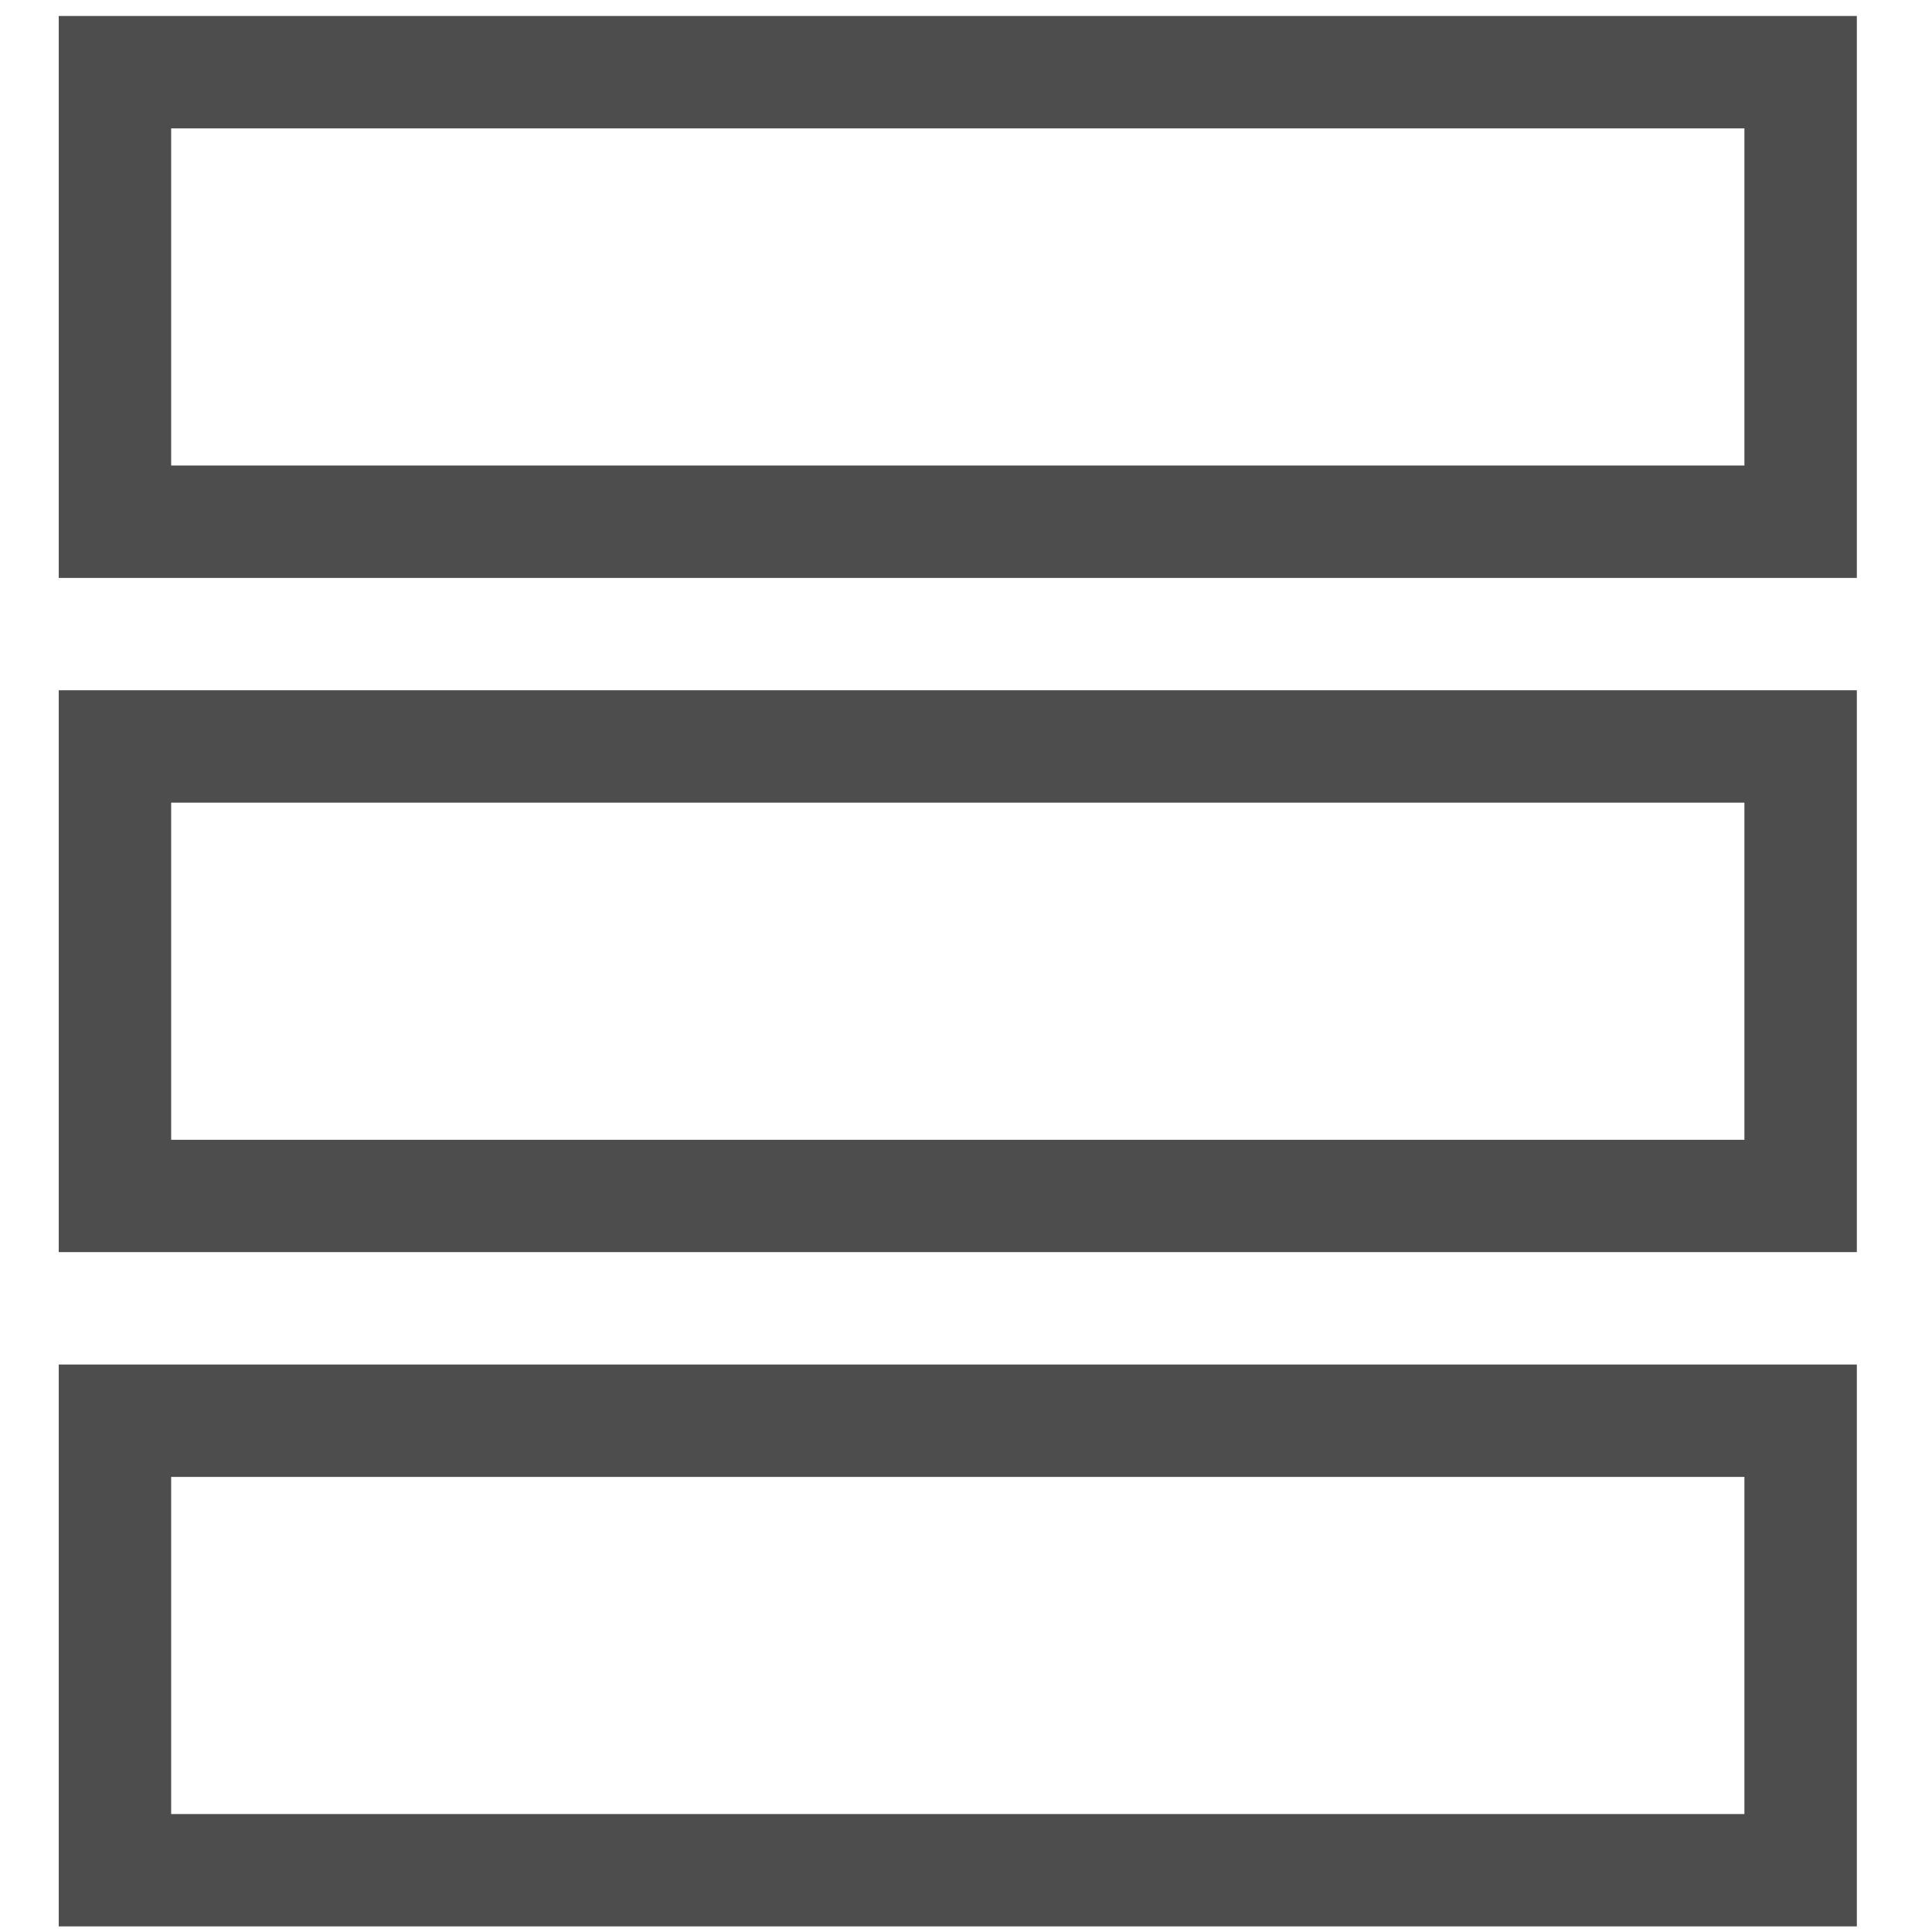
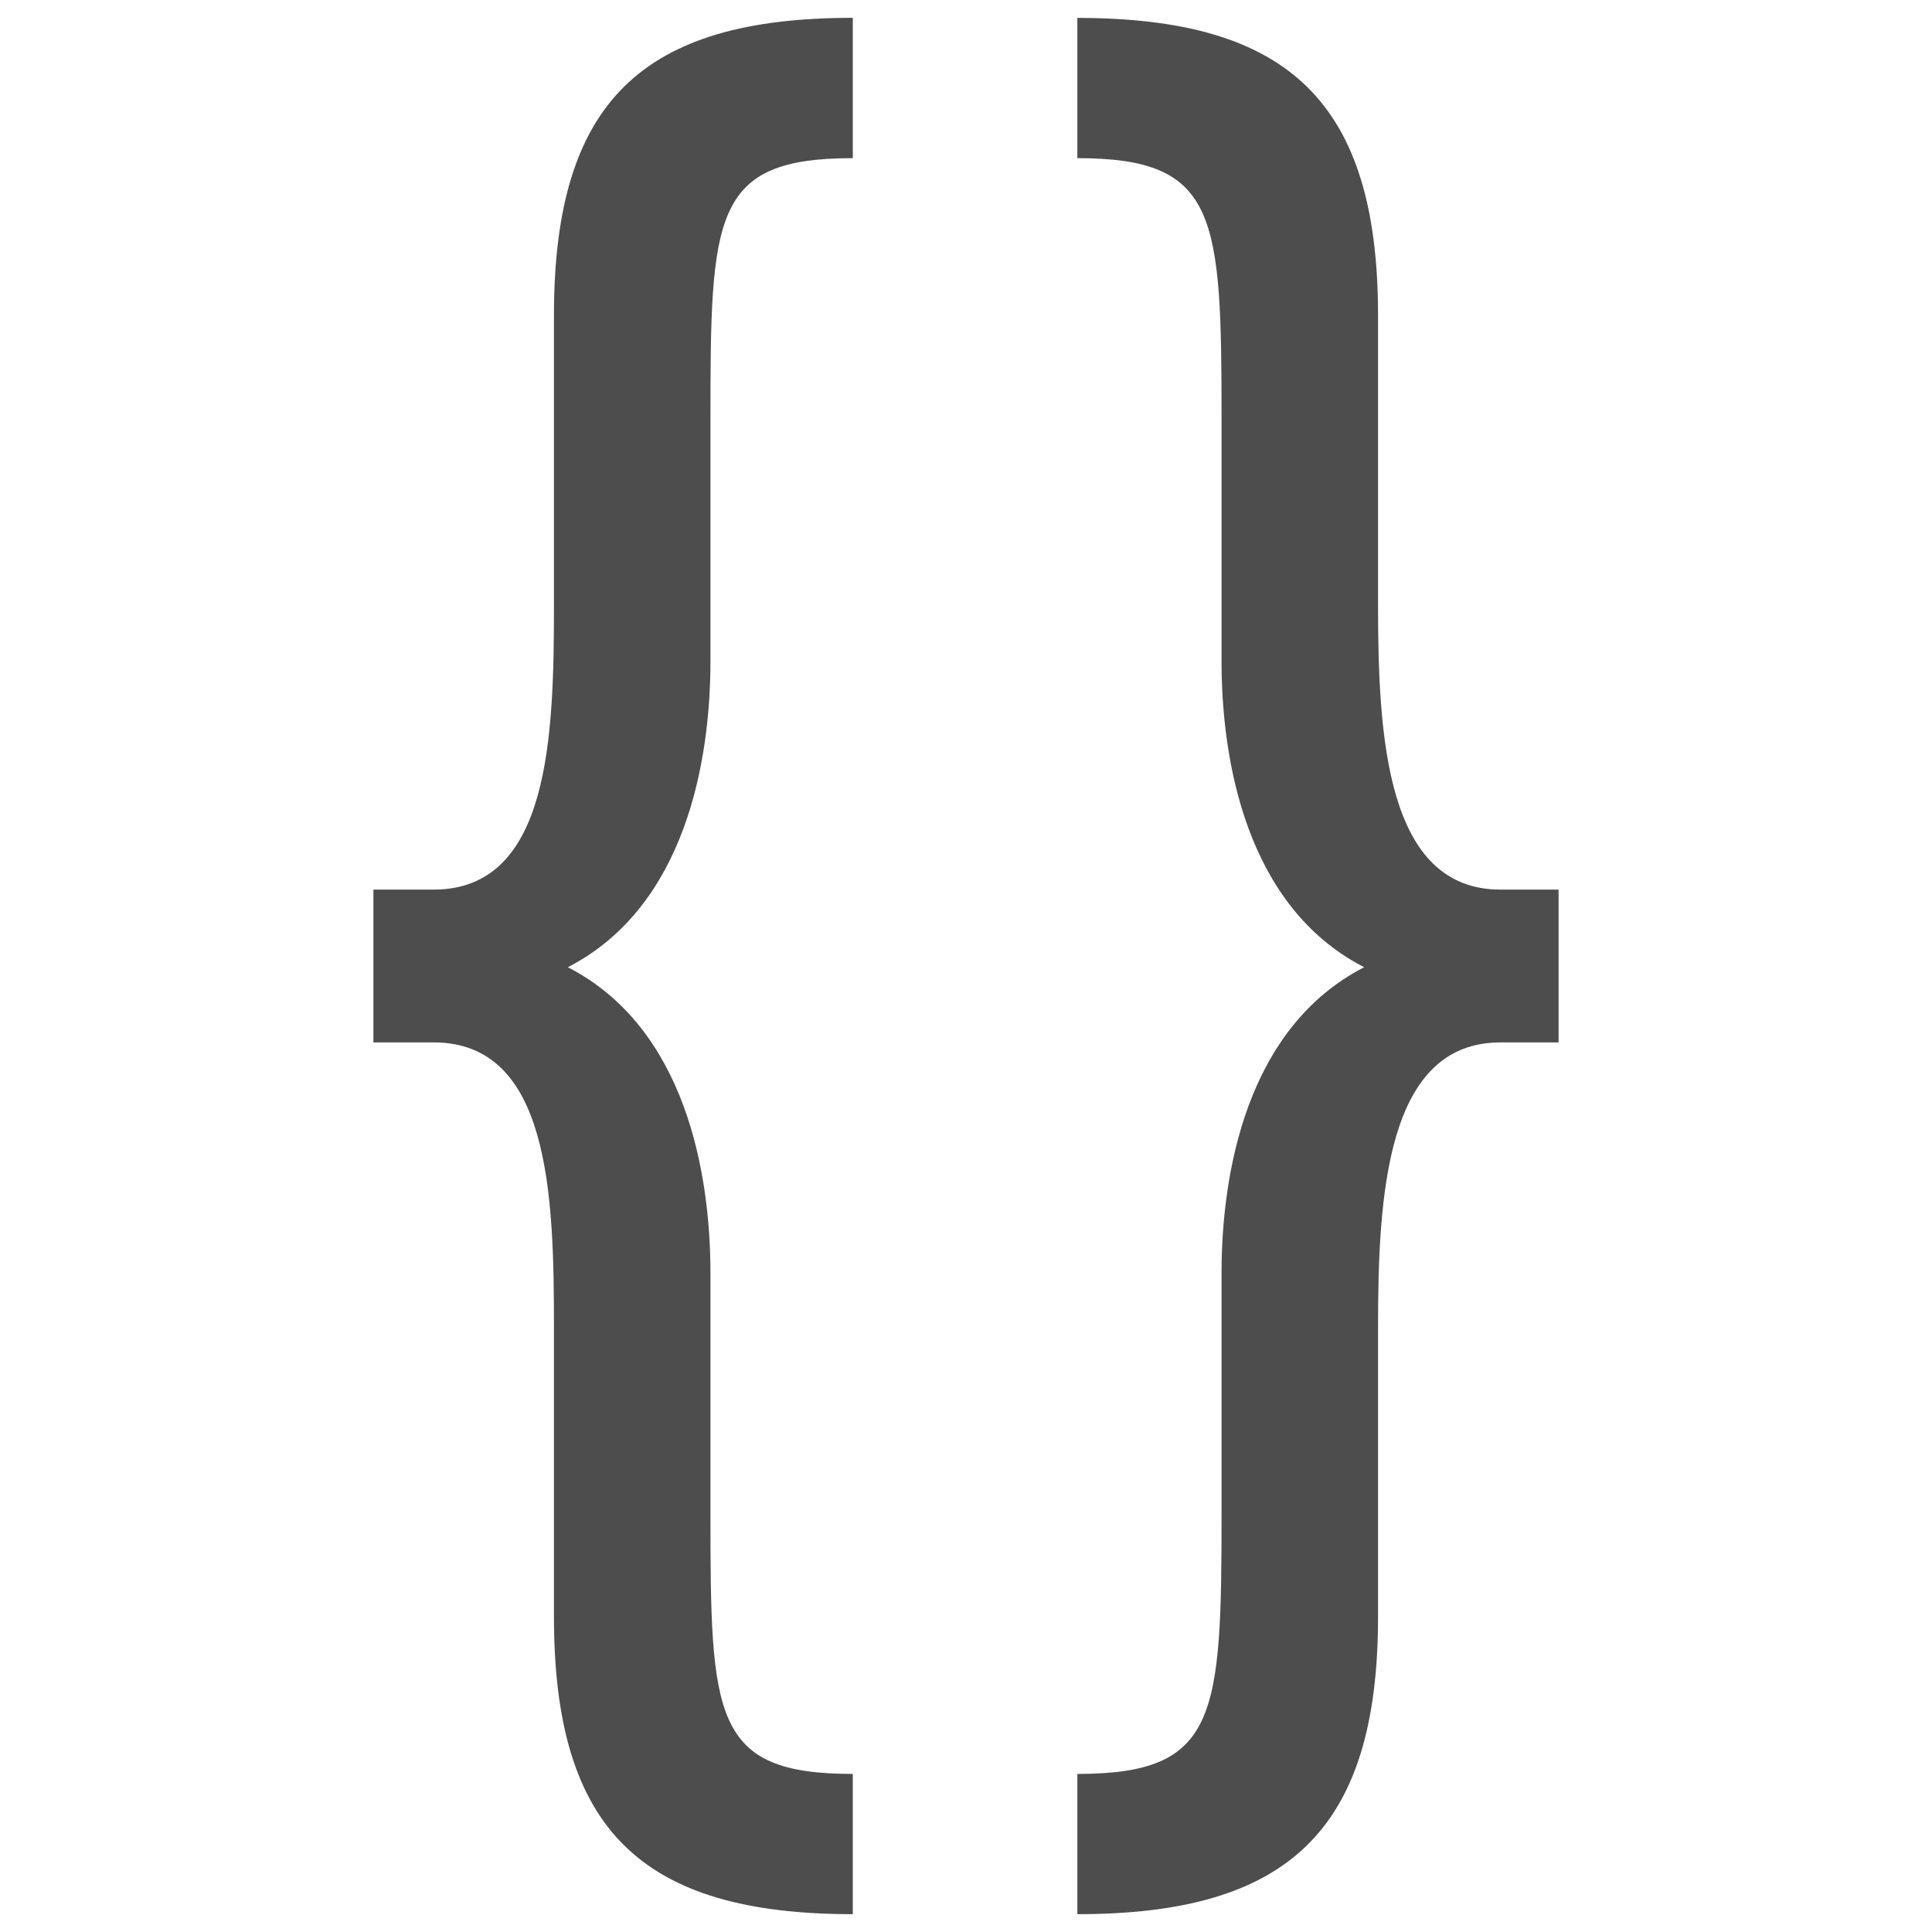
- <svg xmlns="http://www.w3.org/2000/svg" viewBox="0 0 22 22" version="1.1" id="svg26">
+ <svg xmlns="http://www.w3.org/2000/svg" viewBox="0 0 22 22" version="1.1" id="svg6">
  <defs id="defs3051">
    <style type="text/css" id="current-color-scheme">
      .ColorScheme-Text {
        color:#4d4d4d;
      }
-       .ColorScheme-Highlight {
-         color:#3daee9;
-       }
      </style>
  </defs>
-   <path style="color:#4d4d4d;fill:currentColor;fill-opacity:1;stroke:none;stroke-width:1.28" d="M 0.669,0.182 V 6.581 H 21.144 V 0.182 Z M 1.949,1.462 H 19.864 v 3.839 H 1.949 Z M 0.669,7.86 V 14.258 H 21.144 V 7.86 Z M 1.949,9.14 H 19.864 V 12.979 H 1.949 Z M 0.669,15.538 v 6.398 H 21.144 V 15.538 Z M 1.949,16.818 H 19.864 V 20.657 H 1.949 Z" class="ColorScheme-Text" id="path24" />
+   <path style="color:#4d4d4d;fill:currentColor;fill-opacity:1;stroke:none;stroke-width:1.35" d="m 9.711,0.203 c -2.398,0 -3.403,0.953 -3.403,3.387 v 3.295 c 0,1.503 -0.046,3.245 -1.371,3.245 H 4.252 v 1.74 h 0.685 c 1.325,0 1.371,1.742 1.371,3.245 v 3.295 c 0,2.434 1.005,3.387 3.403,3.387 v -1.597 c -1.599,0 -1.621,-0.646 -1.621,-2.984 v -2.72 c 0,-1.121 -0.276,-2.79 -1.624,-3.482 C 7.814,10.321 8.09,8.65 8.09,7.529 V 4.785 c 0,-2.338 0.022,-2.984 1.621,-2.984 V 0.203 m 2.557,0 V 1.801 c 1.599,0 1.642,0.646 1.642,2.984 v 2.744 c 0,1.121 0.276,2.793 1.624,3.485 -1.347,0.692 -1.624,2.361 -1.624,3.482 v 2.72 c 0,2.338 -0.043,2.984 -1.642,2.984 v 1.597 c 2.398,0 3.424,-0.953 3.424,-3.387 v -3.295 c 0,-1.503 0.093,-3.245 1.394,-3.245 h 0.662 v -1.74 h -0.662 c -1.302,0 -1.394,-1.742 -1.394,-3.245 V 3.591 c 0,-2.434 -1.026,-3.387 -3.424,-3.387" class="ColorScheme-Text" id="path4" />
</svg>
